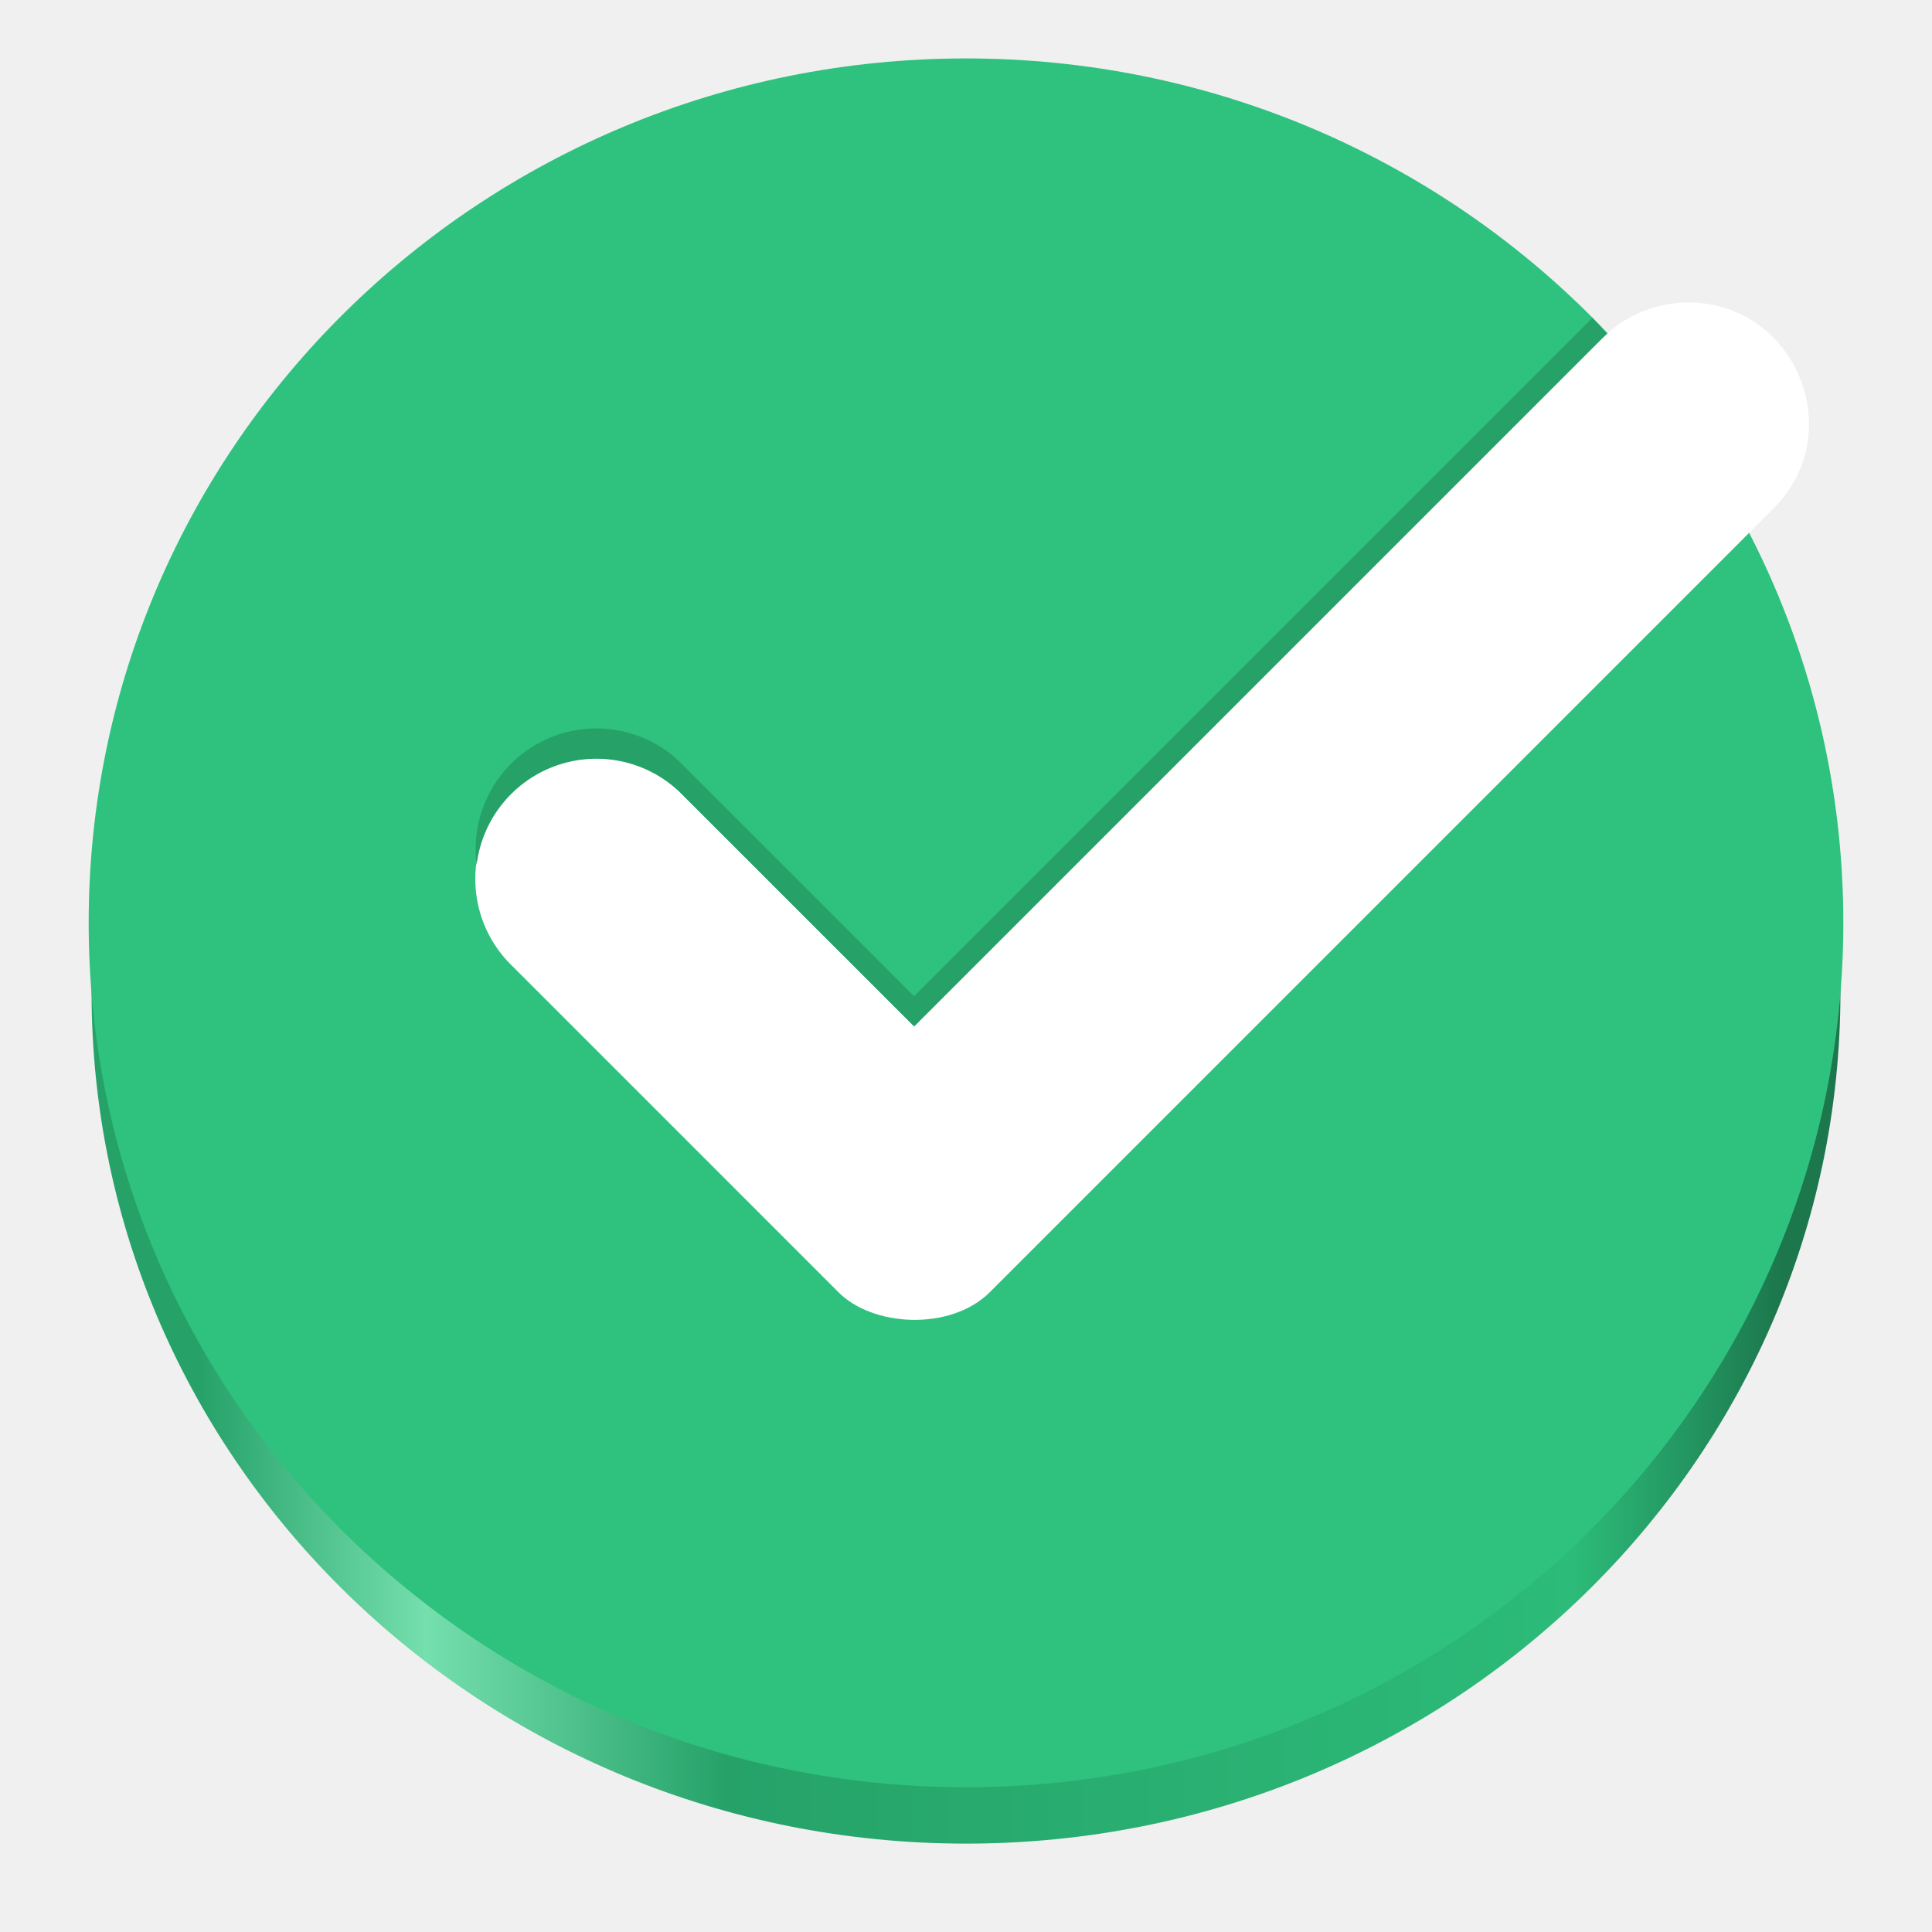
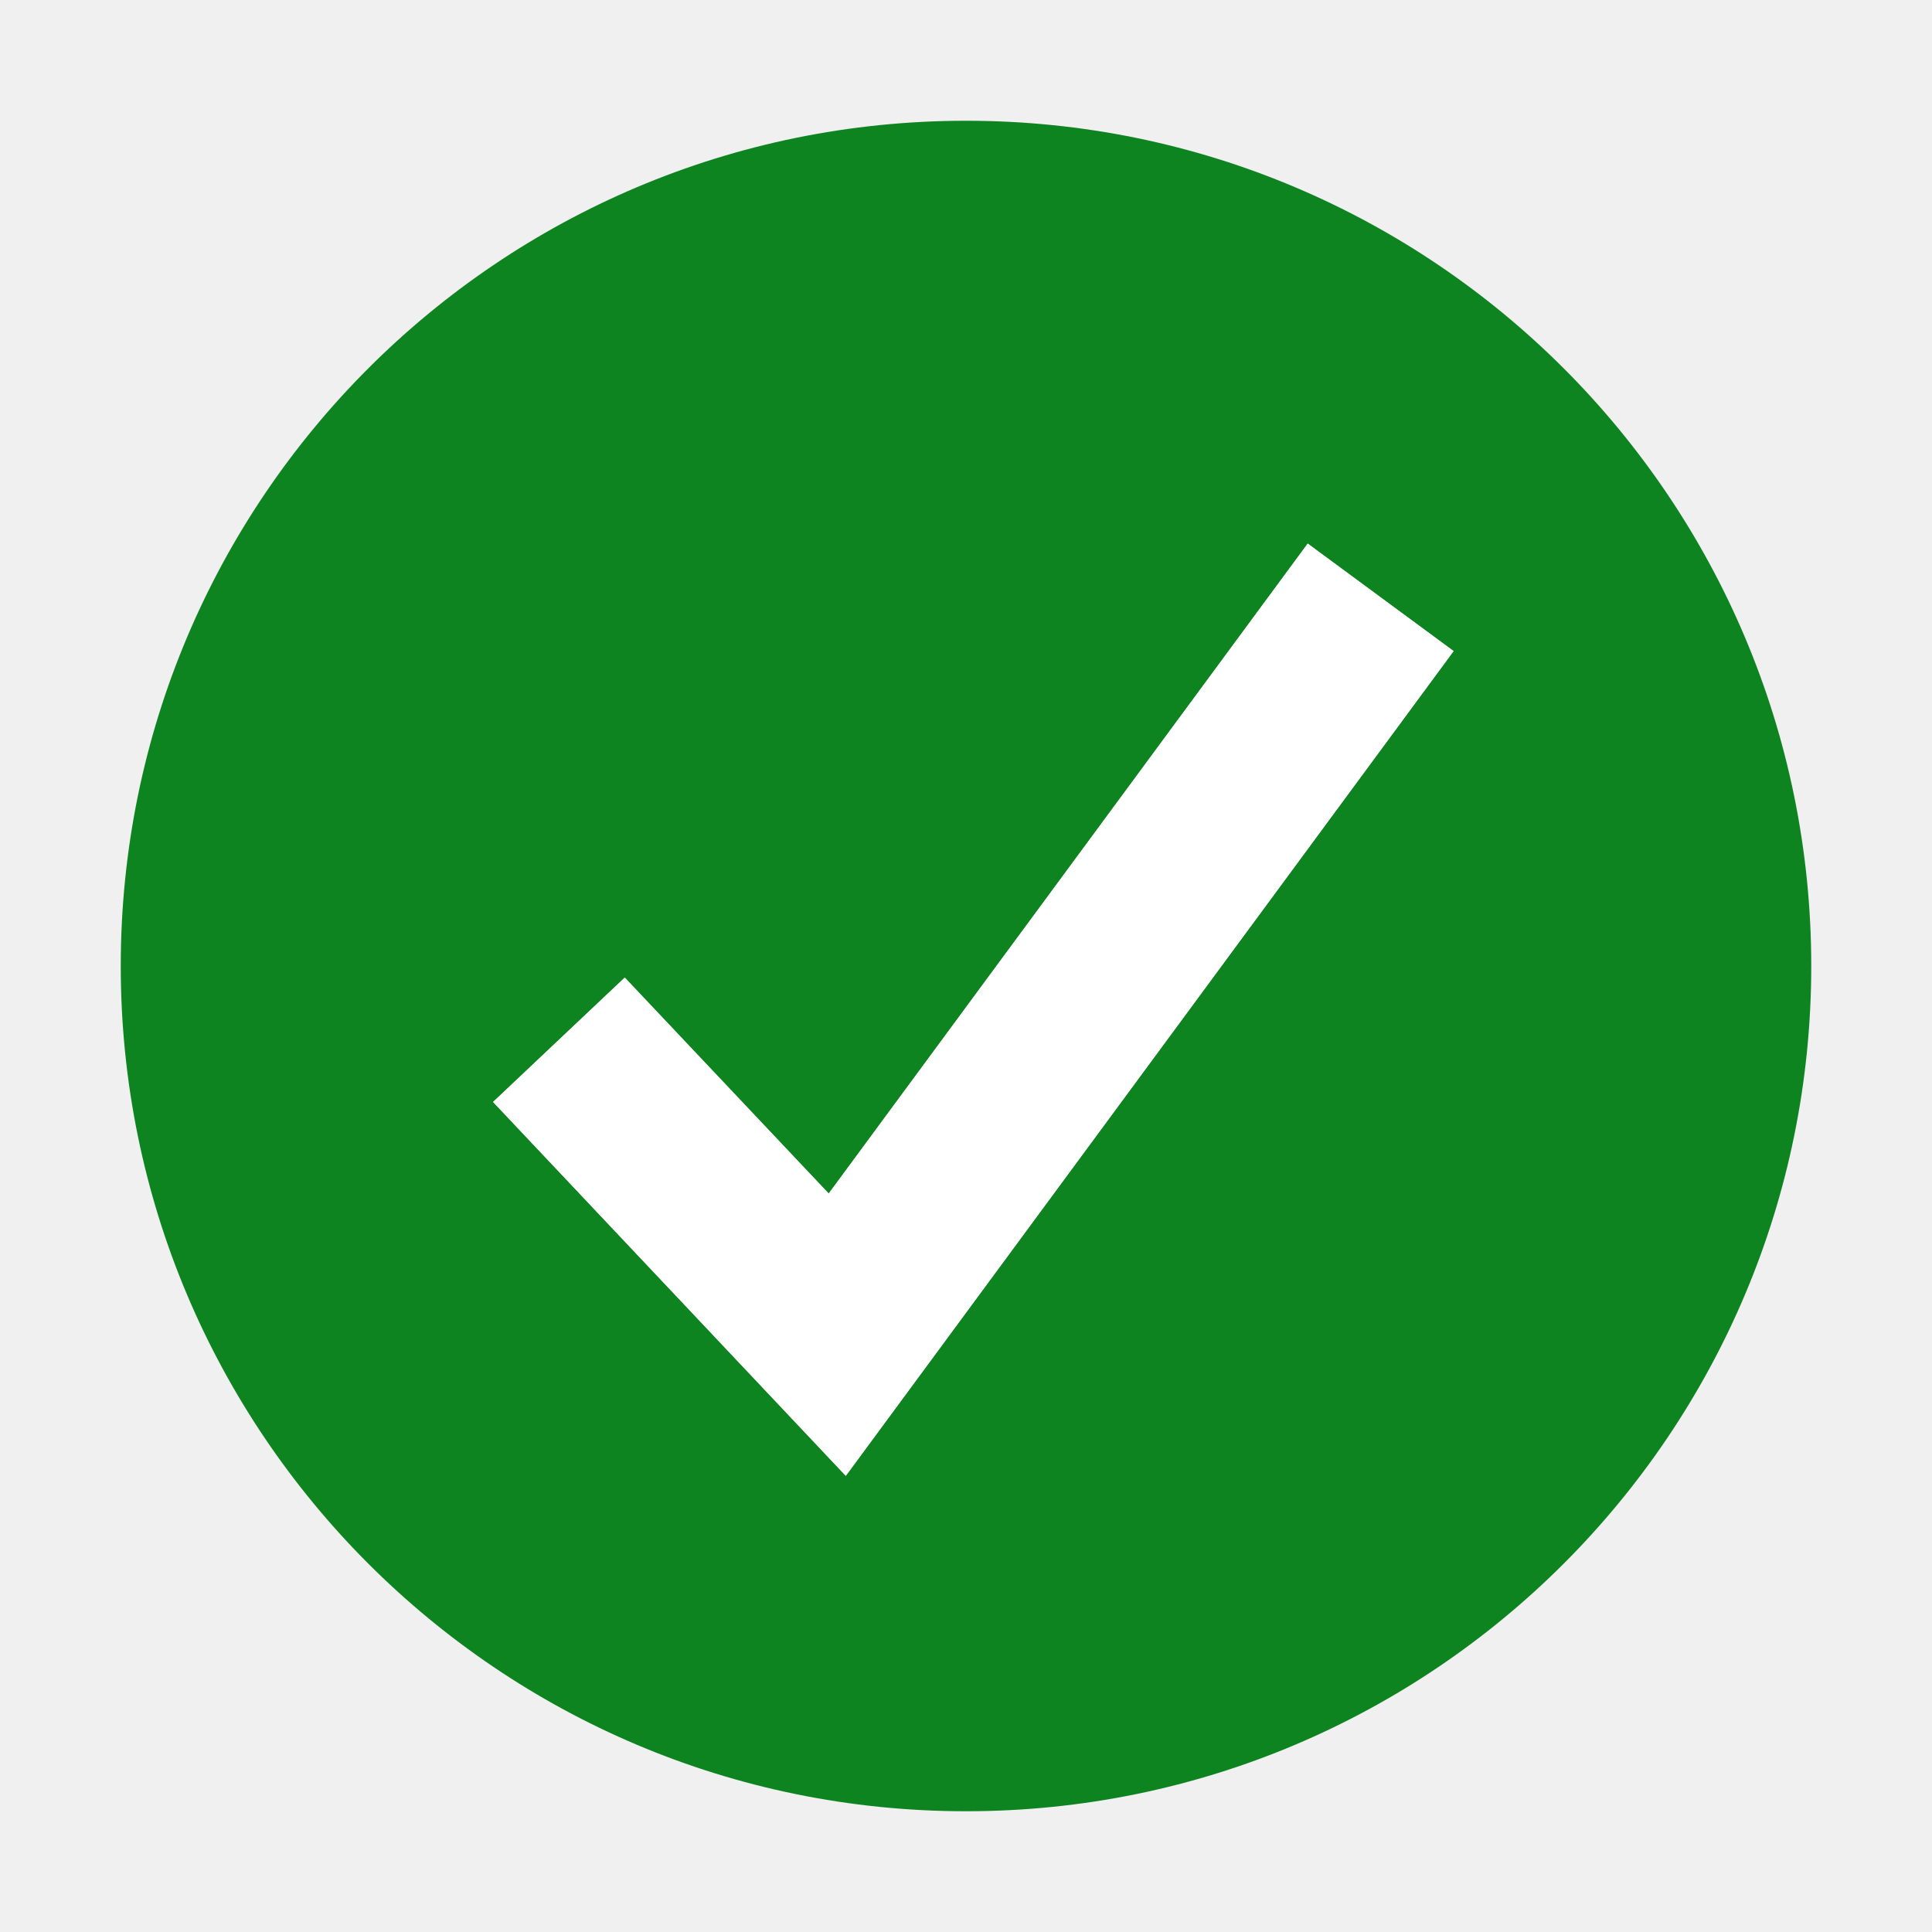
- <svg xmlns="http://www.w3.org/2000/svg" xmlns:xlink="http://www.w3.org/1999/xlink" width="128" height="128" version="1.0" enable-background="new">
-   <defs>
-     <linearGradient id="d">
-       <stop offset="0" stop-color="#26a269" />
-       <stop offset=".143" stop-color="#75dfae" />
-       <stop offset=".332" stop-color="#26a269" />
-       <stop offset=".869" stop-color="#2cbb79" />
-       <stop offset="1" stop-color="#1c774d" />
-     </linearGradient>
-     <linearGradient id="a">
-       <stop offset="0" stop-color="#d5d3cf" />
-       <stop offset="1" stop-color="#f6f5f4" />
-     </linearGradient>
-     <linearGradient id="b">
-       <stop offset="0" stop-color="#d5d3cf" />
-       <stop offset="1" stop-color="#949390" />
-     </linearGradient>
-     <linearGradient id="c">
-       <stop offset="0" stop-color="#9a9996" />
-       <stop offset="1" stop-color="#77767b" />
-     </linearGradient>
-     <linearGradient xlink:href="#d" id="e" x1="13.25" y1="272" x2="118" y2="272" gradientUnits="userSpaceOnUse" />
-     <filter id="g" color-interpolation-filters="sRGB">
-       <feBlend mode="multiply" in2="BackgroundImage" />
-     </filter>
-     <filter id="f" color-interpolation-filters="sRGB">
-       <feBlend mode="multiply" in2="BackgroundImage" />
-     </filter>
-   </defs>
-   <g transform="translate(0 -172)">
-     <ellipse cy="237.761" cx="64" style="marker:none" rx="57.933" ry="56.383" fill="url(#e)" />
-     <ellipse style="marker:none" cx="64" cy="233.14" rx="58.125" ry="57.269" fill="#2ec27e" />
-     <path style="line-height:normal;font-variant-ligatures:normal;font-variant-position:normal;font-variant-caps:normal;font-variant-numeric:normal;font-variant-alternates:normal;font-feature-settings:normal;text-indent:0;text-align:start;text-decoration-line:none;text-decoration-style:solid;text-decoration-color:#000;text-transform:none;text-orientation:mixed;white-space:normal;shape-padding:0;isolation:auto;mix-blend-mode:normal;solid-color:#000;solid-opacity:1;marker:none" d="M111.592 192.047a8 8 0 00-5.498 2.422L60.563 240 45.28 224.719A8 8 0 1033.97 236.03l21.515 21.517c2.28 2.387 7.51 2.648 10.095.062l51.827-51.829c5.234-5.087 1.481-13.951-5.814-13.734z" color="#000" font-weight="400" font-family="sans-serif" overflow="visible" fill="#fff" enable-background="accumulate" />
-     <path d="M-125.625 230.375l20.938 20.938 51.187-51.188" style="marker:none" fill="none" stroke="#a347ba" stroke-width="16" stroke-linecap="round" />
-     <path style="line-height:normal;font-variant-ligatures:normal;font-variant-position:normal;font-variant-caps:normal;font-variant-numeric:normal;font-variant-alternates:normal;font-feature-settings:normal;text-indent:0;text-align:start;text-decoration-line:none;text-decoration-style:solid;text-decoration-color:#000;text-transform:none;text-orientation:mixed;white-space:normal;shape-padding:0;isolation:auto;mix-blend-mode:normal;solid-color:#000;solid-opacity:1;marker:none" d="M105.5 193.063L60.562 238l-15.28-15.281a8 8 0 00-13.704 6.572 8 8 0 0113.703-4.572L60.563 240l45.53-45.531a8 8 0 01.382-.354 58.125 57.269 0 00-.975-1.053z" color="#000" font-weight="400" font-family="sans-serif" overflow="visible" fill="#26a269" enable-background="accumulate" />
-     <path style="marker:none" d="M-125.625 310.375l20.938 20.938 51.187-51.188" fill="none" stroke="#a347ba" stroke-width="16" stroke-linecap="round" stroke-linejoin="round" />
+ <svg xmlns="http://www.w3.org/2000/svg" width="16" height="16">
+   <g fill="none" fill-rule="nonzero">
+     <path fill="#0e8420" d="M8 1a7 7 0 110 14A7 7 0 018 1zm2.83 3.502L6.863 9.884 5.174 8.096l-1.09 1.03 2.92 3.096 5.034-6.83-1.208-.89z" />
+     <path fill="#fff" d="M10.83 4.502l1.208.89-5.033 6.83-2.922-3.096 1.091-1.03 1.689 1.789z" />
  </g>
</svg>
